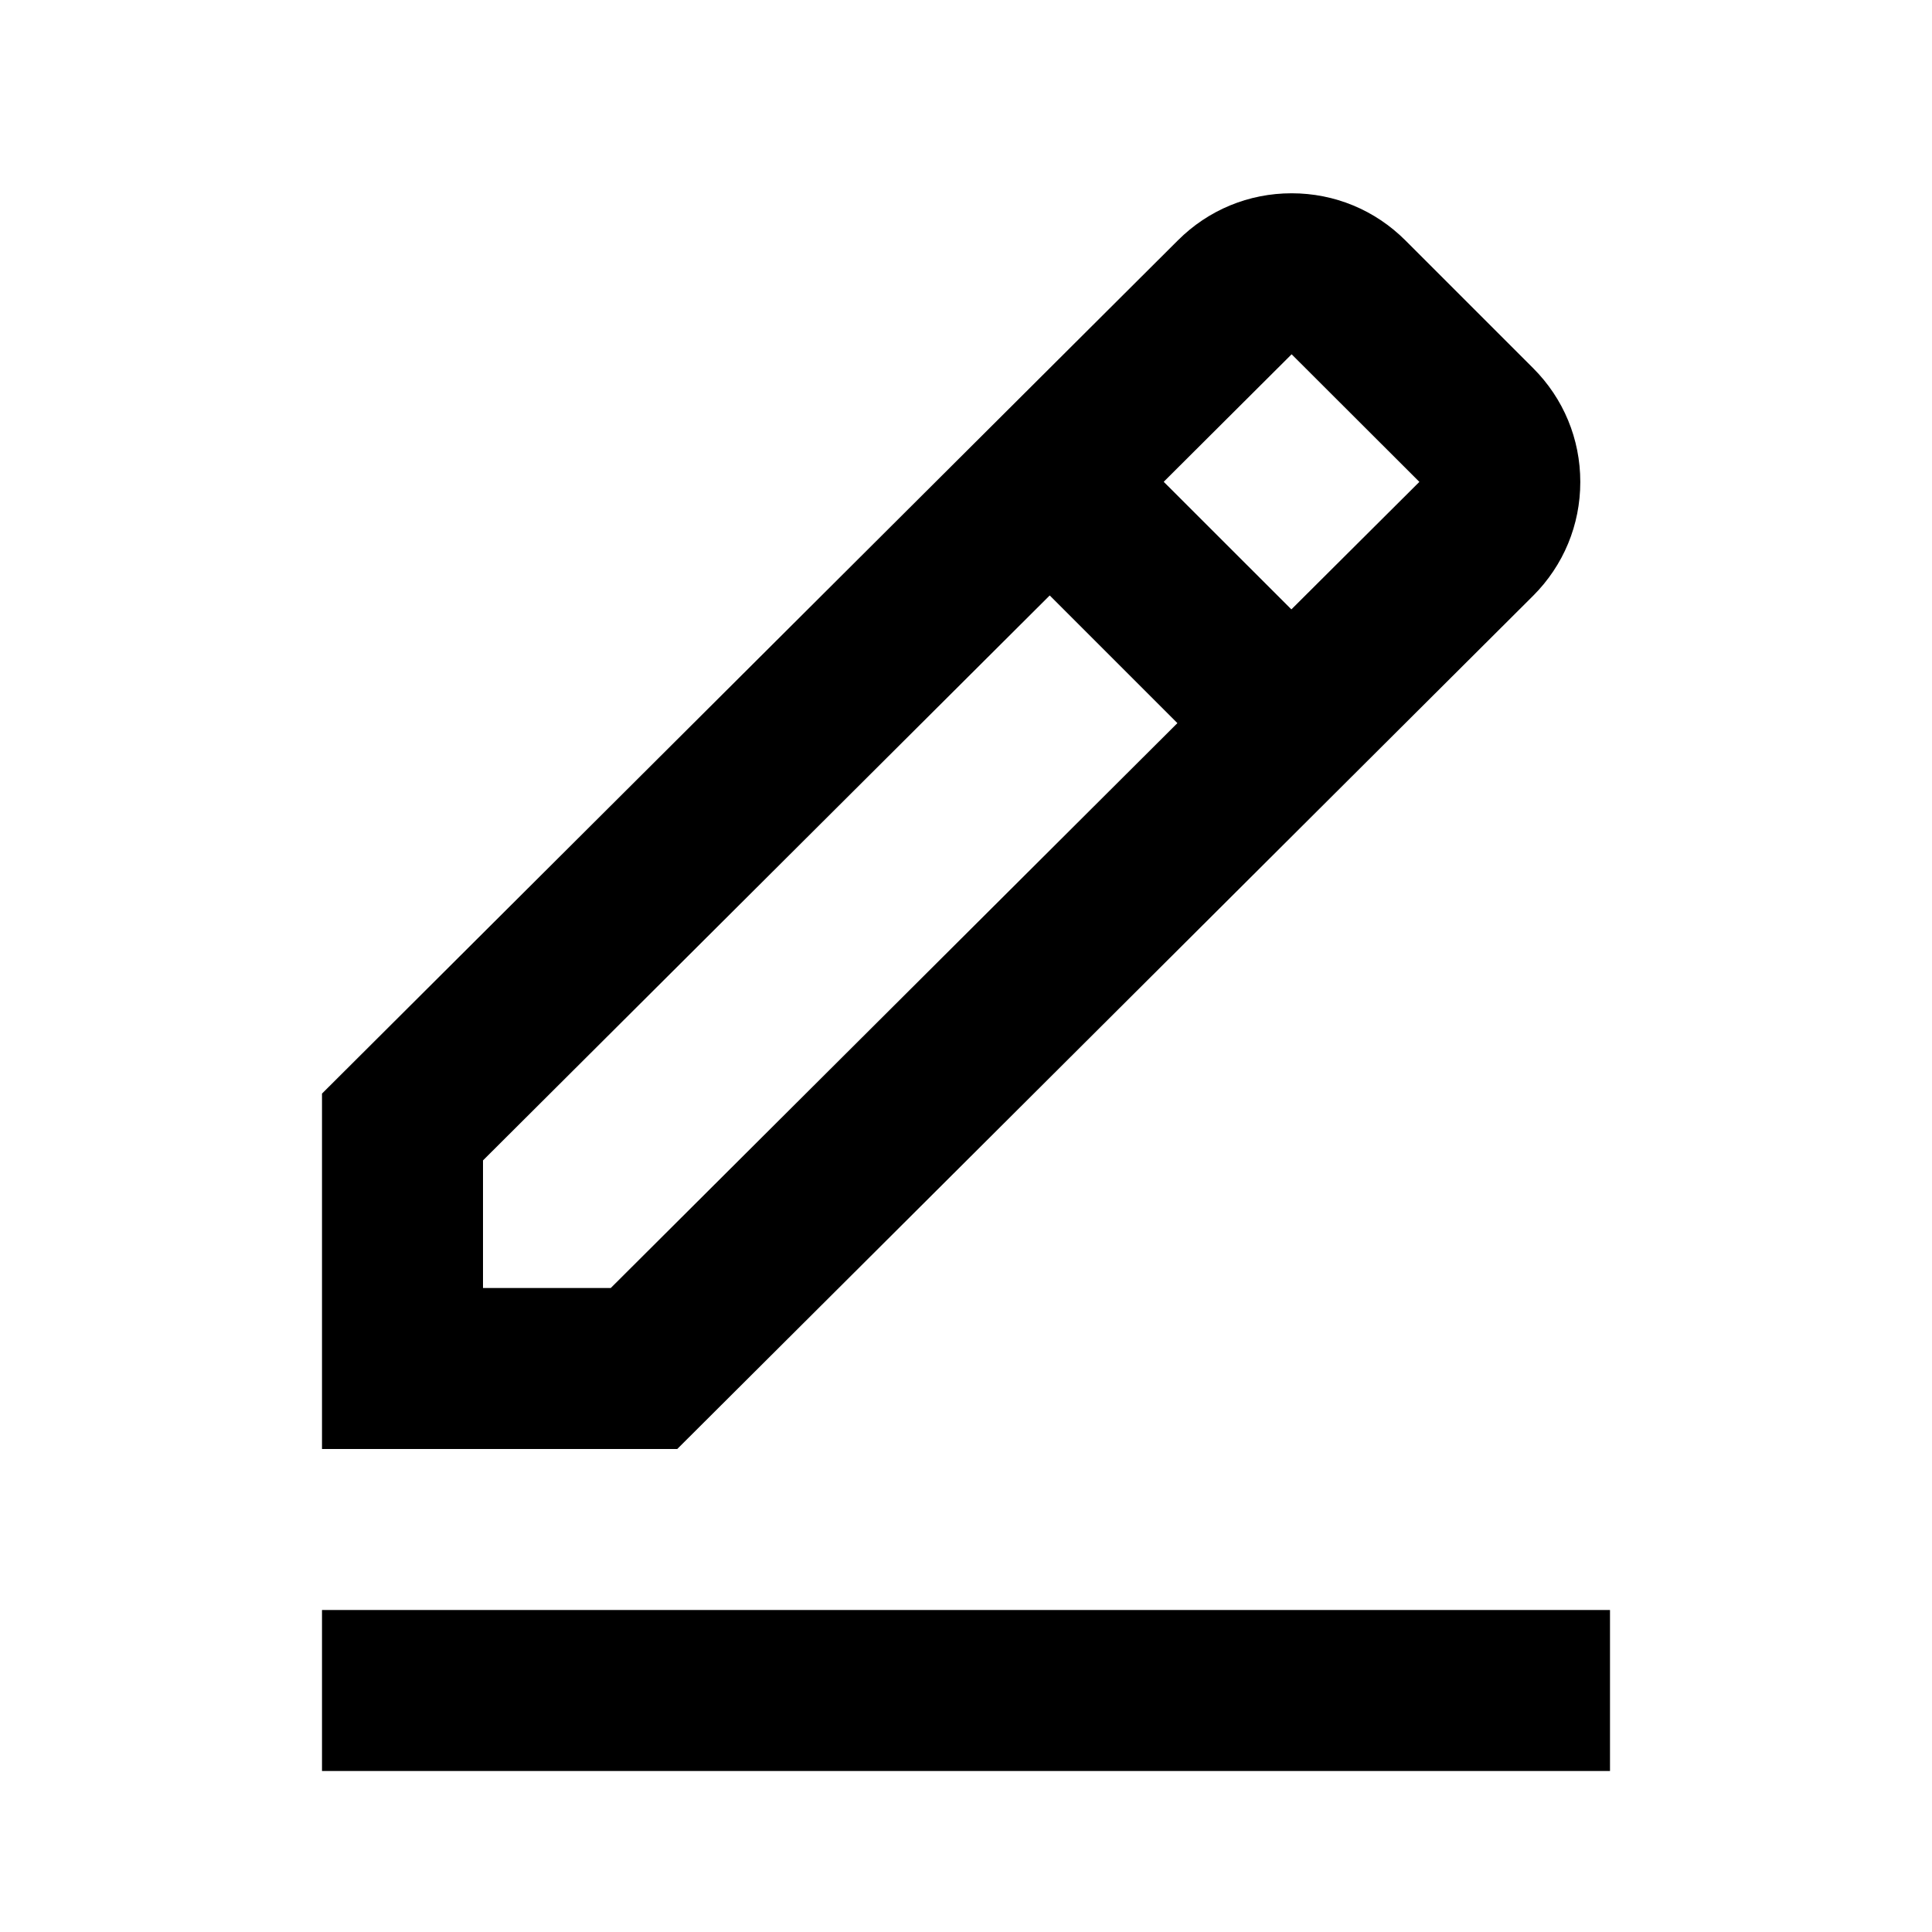
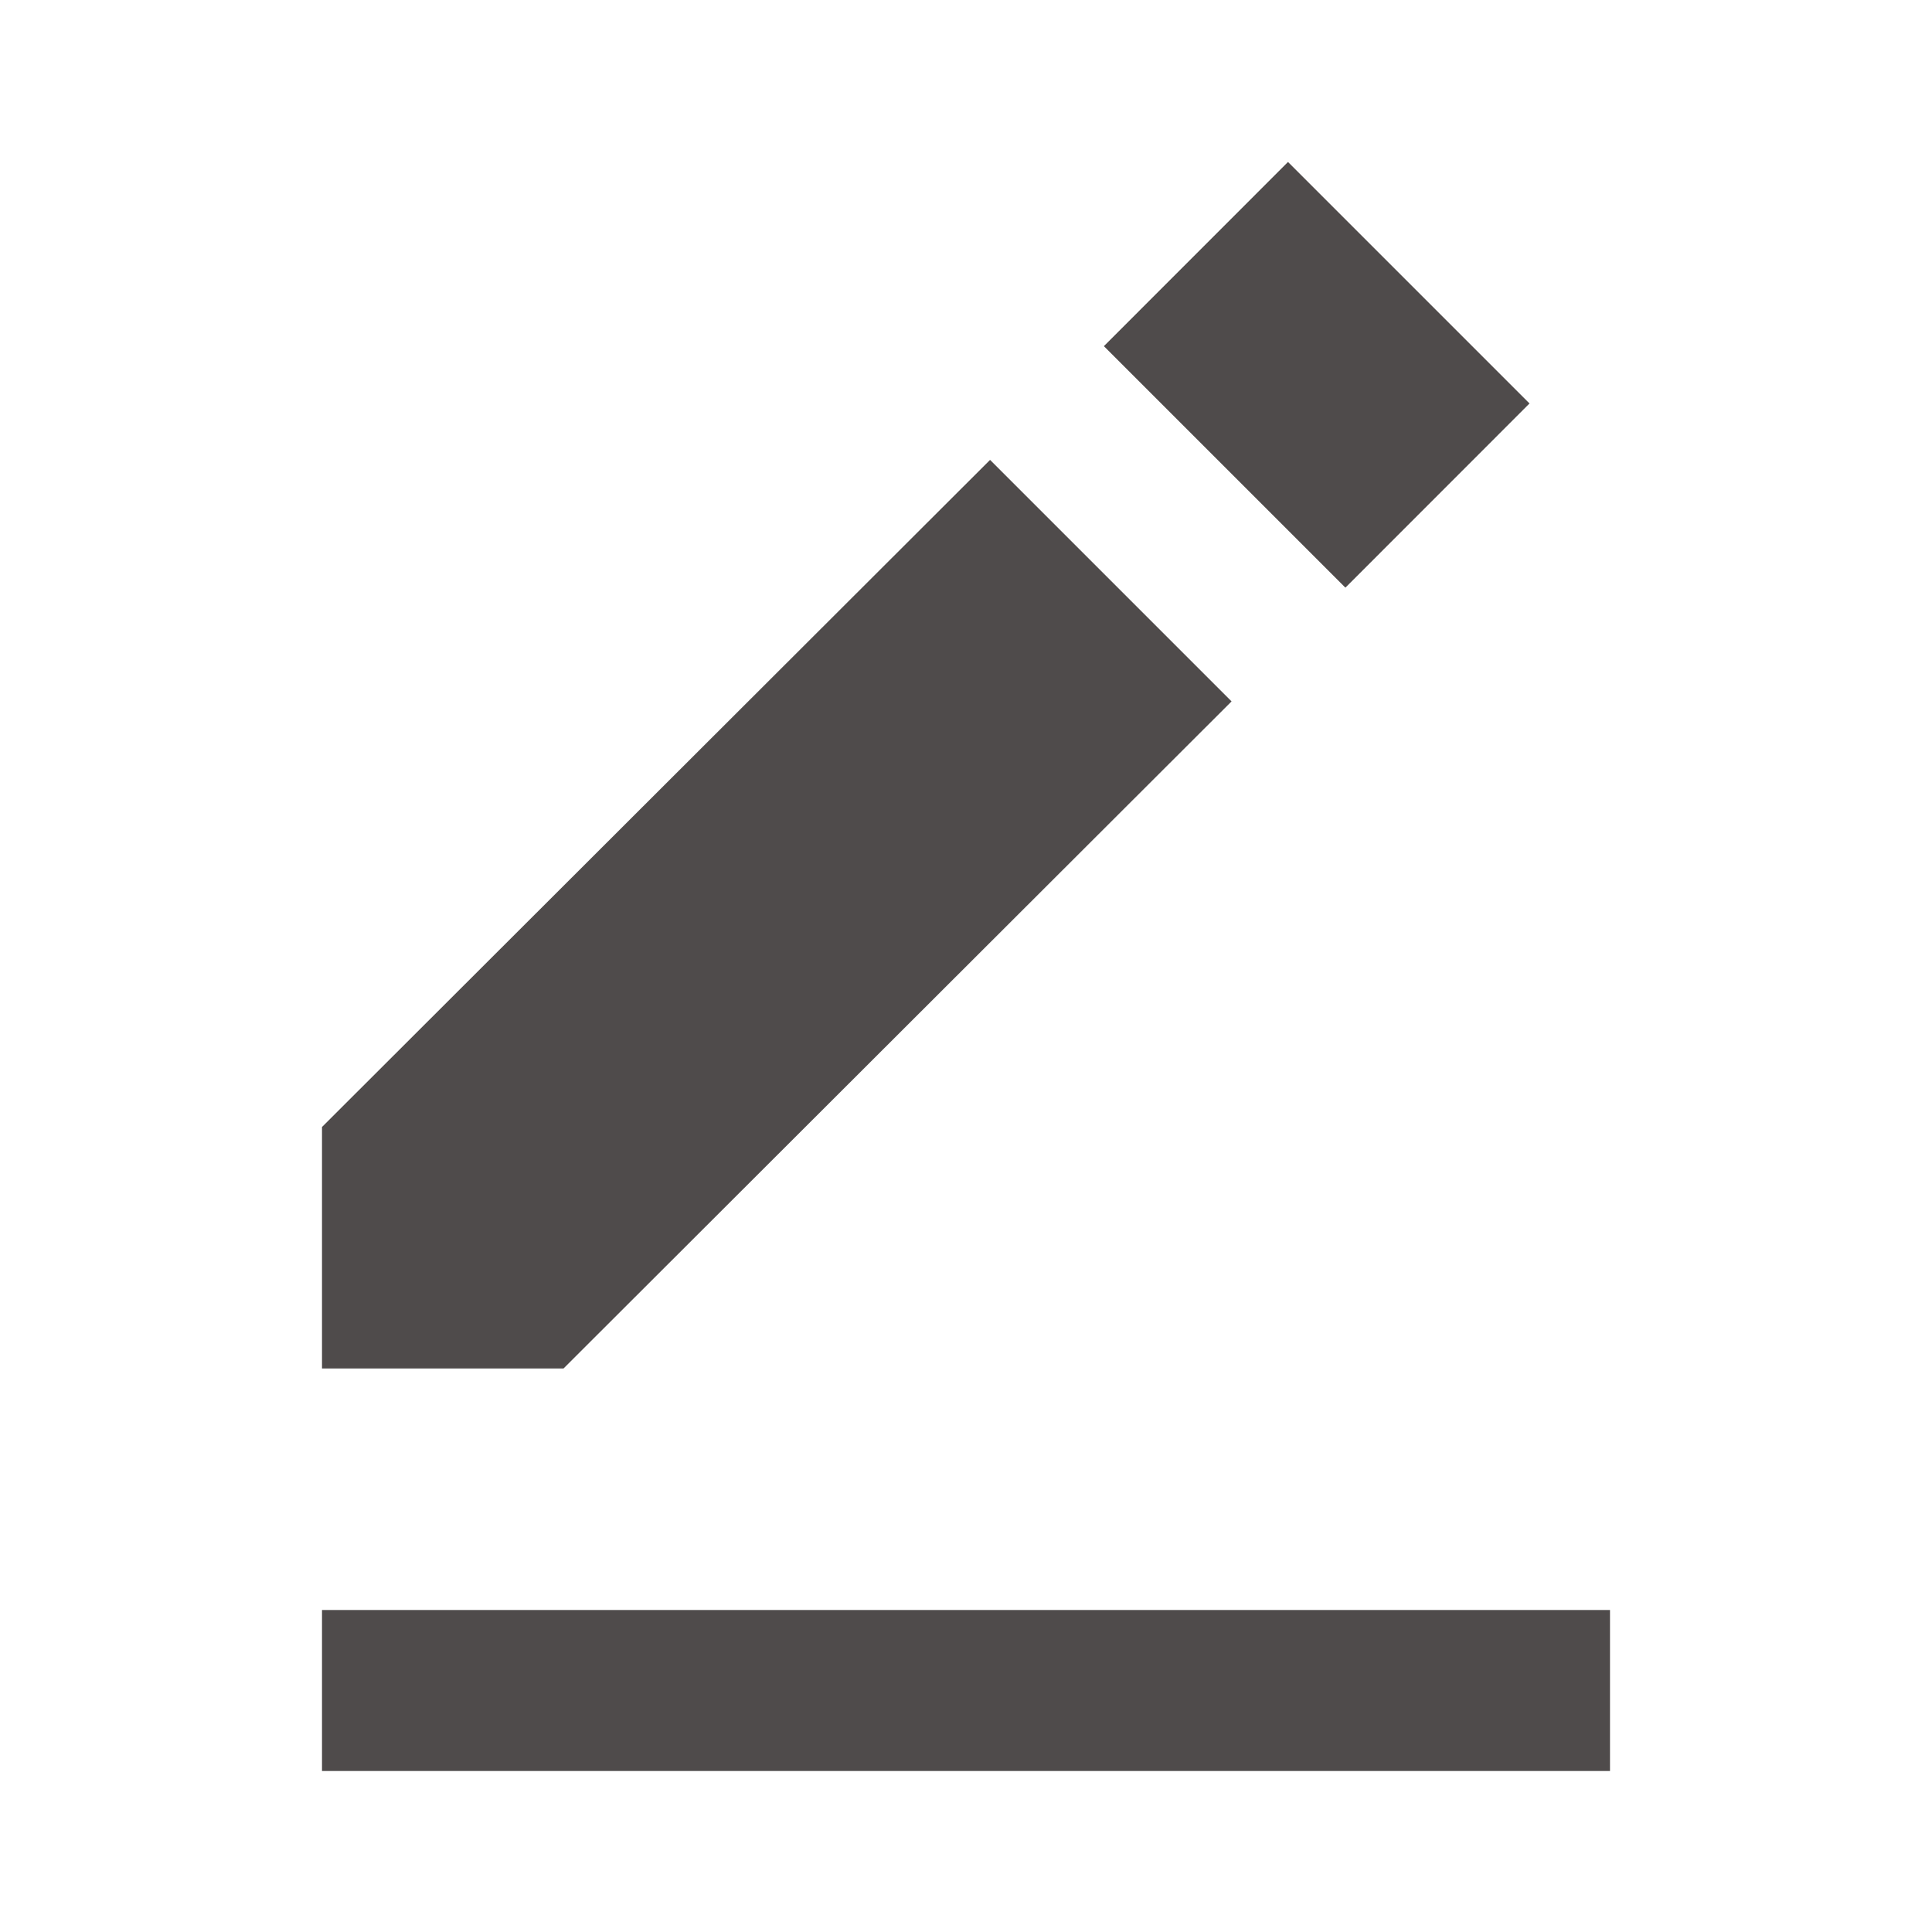
- <svg xmlns="http://www.w3.org/2000/svg" width="24" height="24" viewBox="0 0 24 24" style="fill: rgba(0, 0, 0, 1);transform: ;msFilter:;">
-   <path d="M19.045 7.401c.378-.378.586-.88.586-1.414s-.208-1.036-.586-1.414l-1.586-1.586c-.378-.378-.88-.586-1.414-.586s-1.036.208-1.413.585L4 13.585V18h4.413L19.045 7.401zm-3-3 1.587 1.585-1.59 1.584-1.586-1.585 1.589-1.584zM6 16v-1.585l7.04-7.018 1.586 1.586L7.587 16H6zm-2 4h16v2H4z" />
+ <svg xmlns="http://www.w3.org/2000/svg" width="24" height="24" viewBox="0 0 24 24" fill="rgba(49, 44, 44, 0.85)">
+   <path d="m16 2.012 3 3L16.713 7.3l-3-3zM4 14v3h3l8.299-8.287-3-3zm0 6h16v2H4z" />
</svg>
